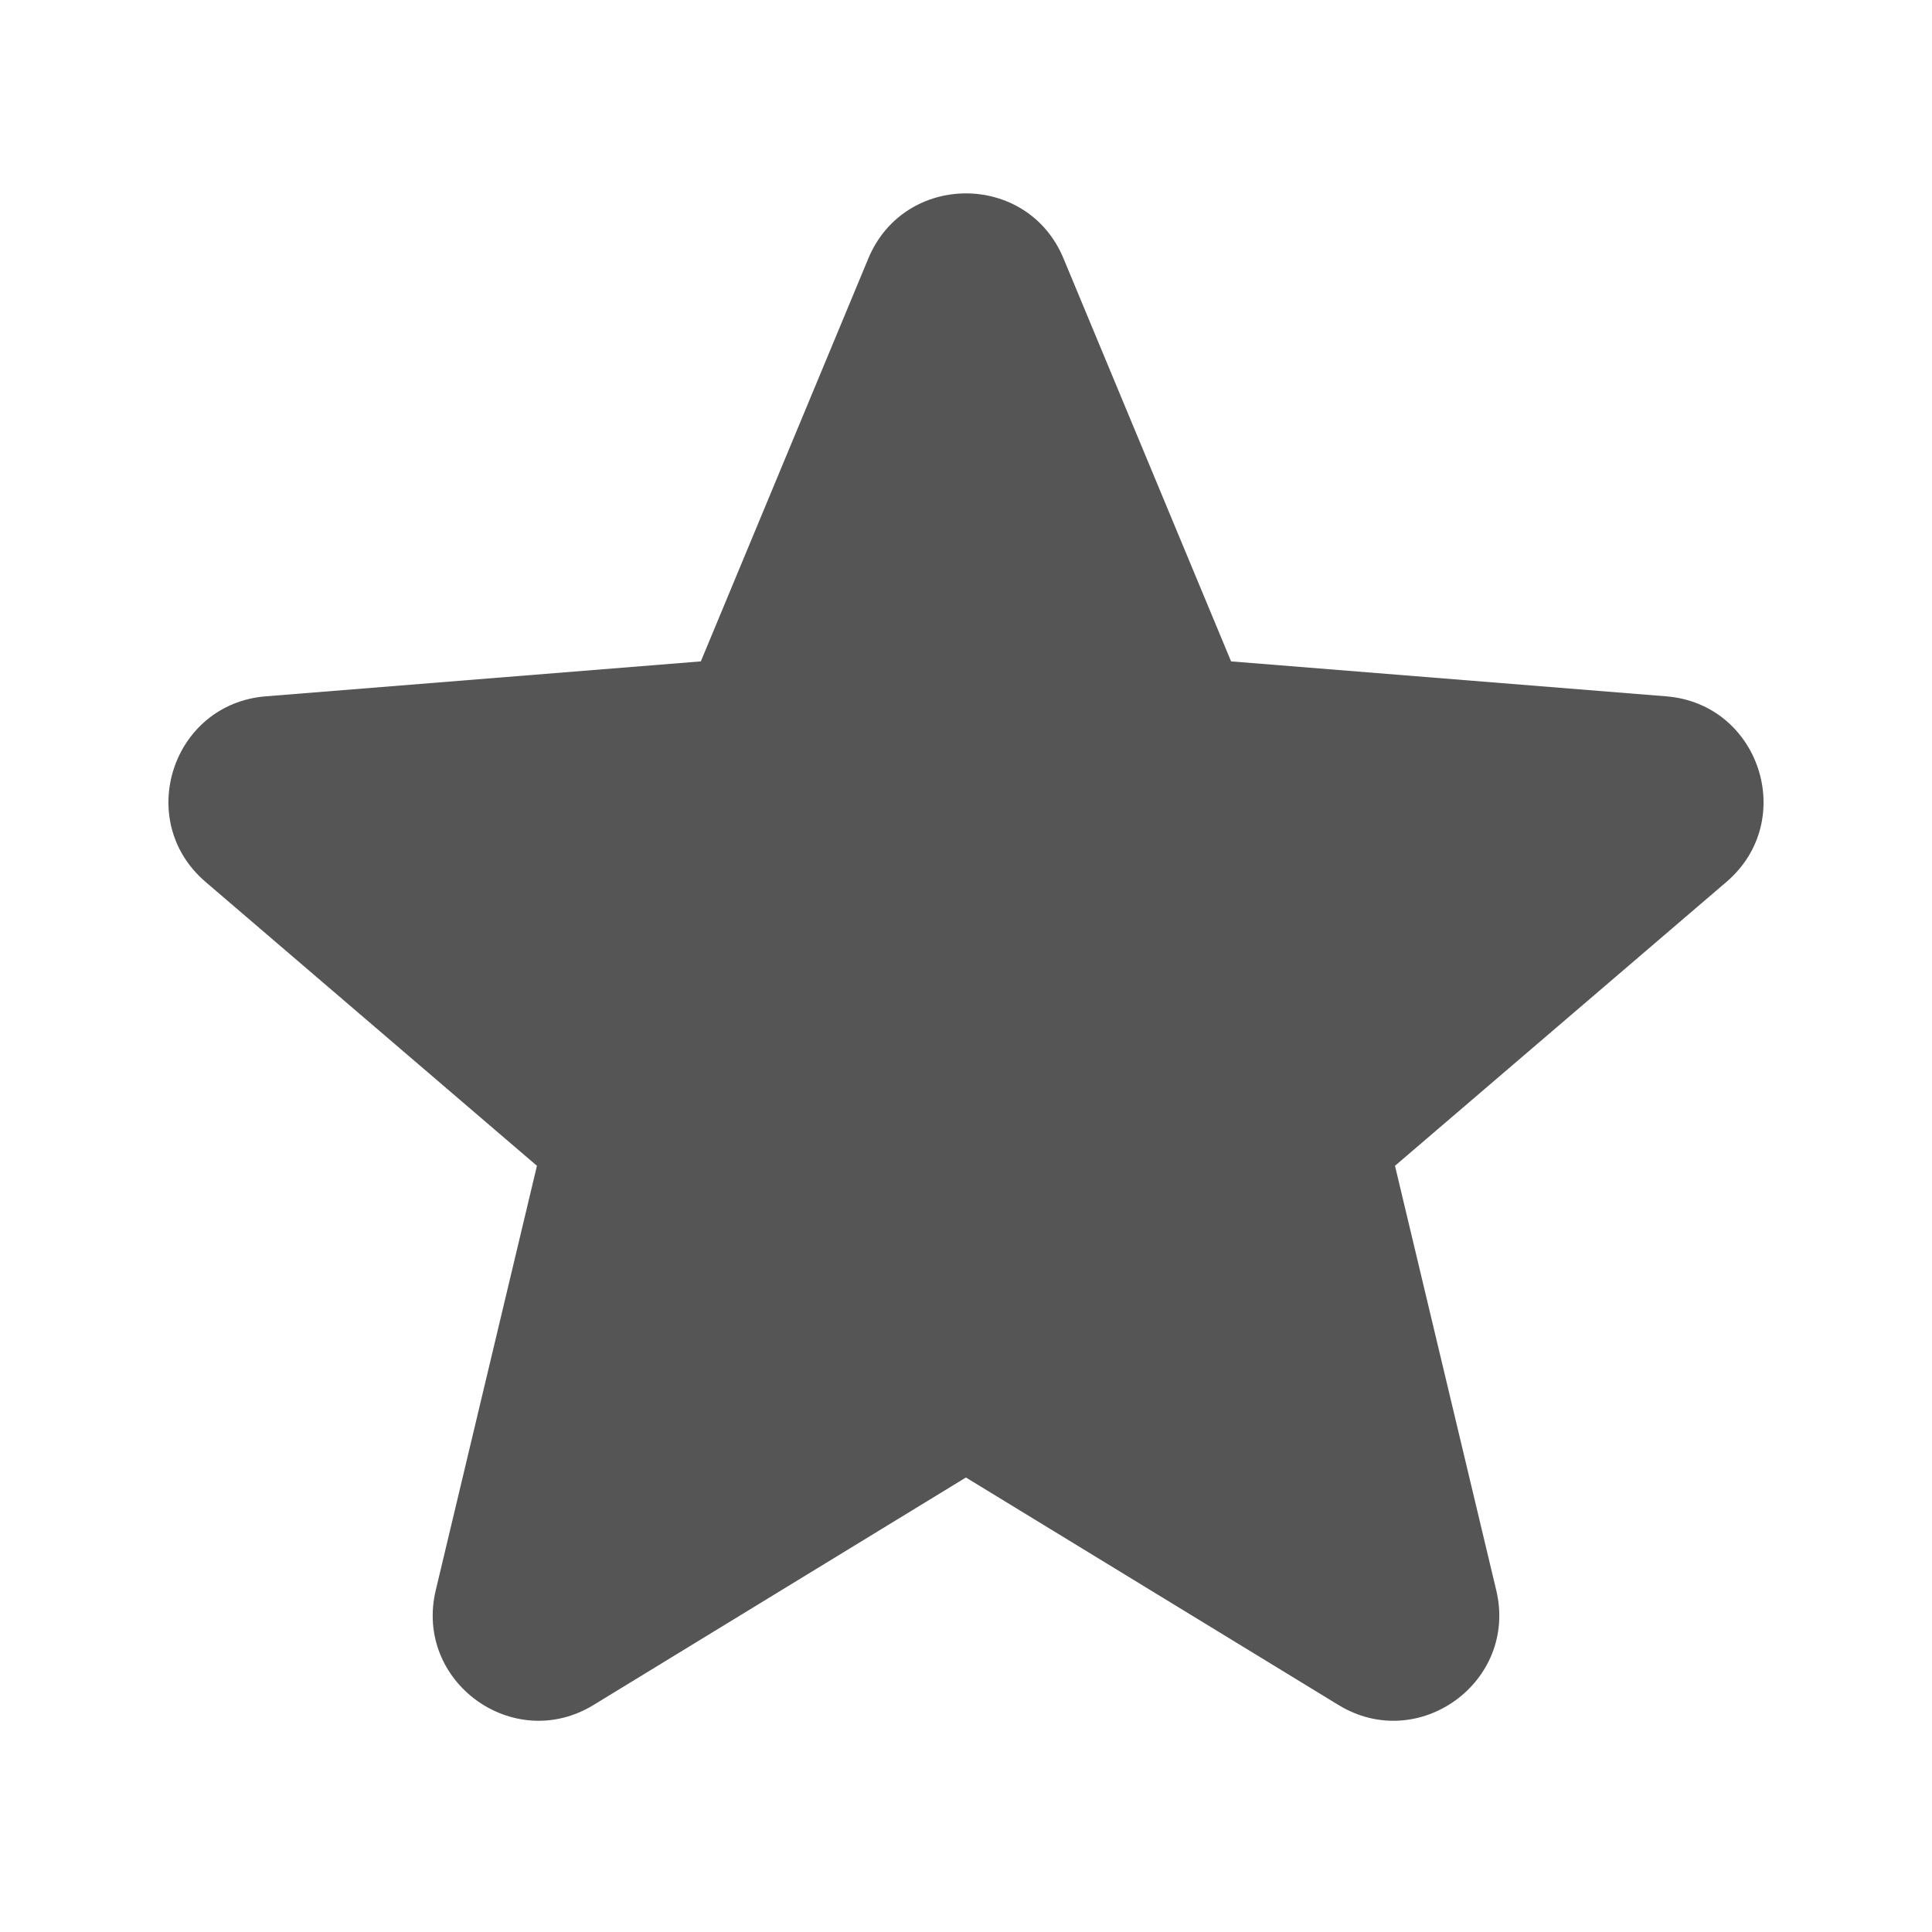
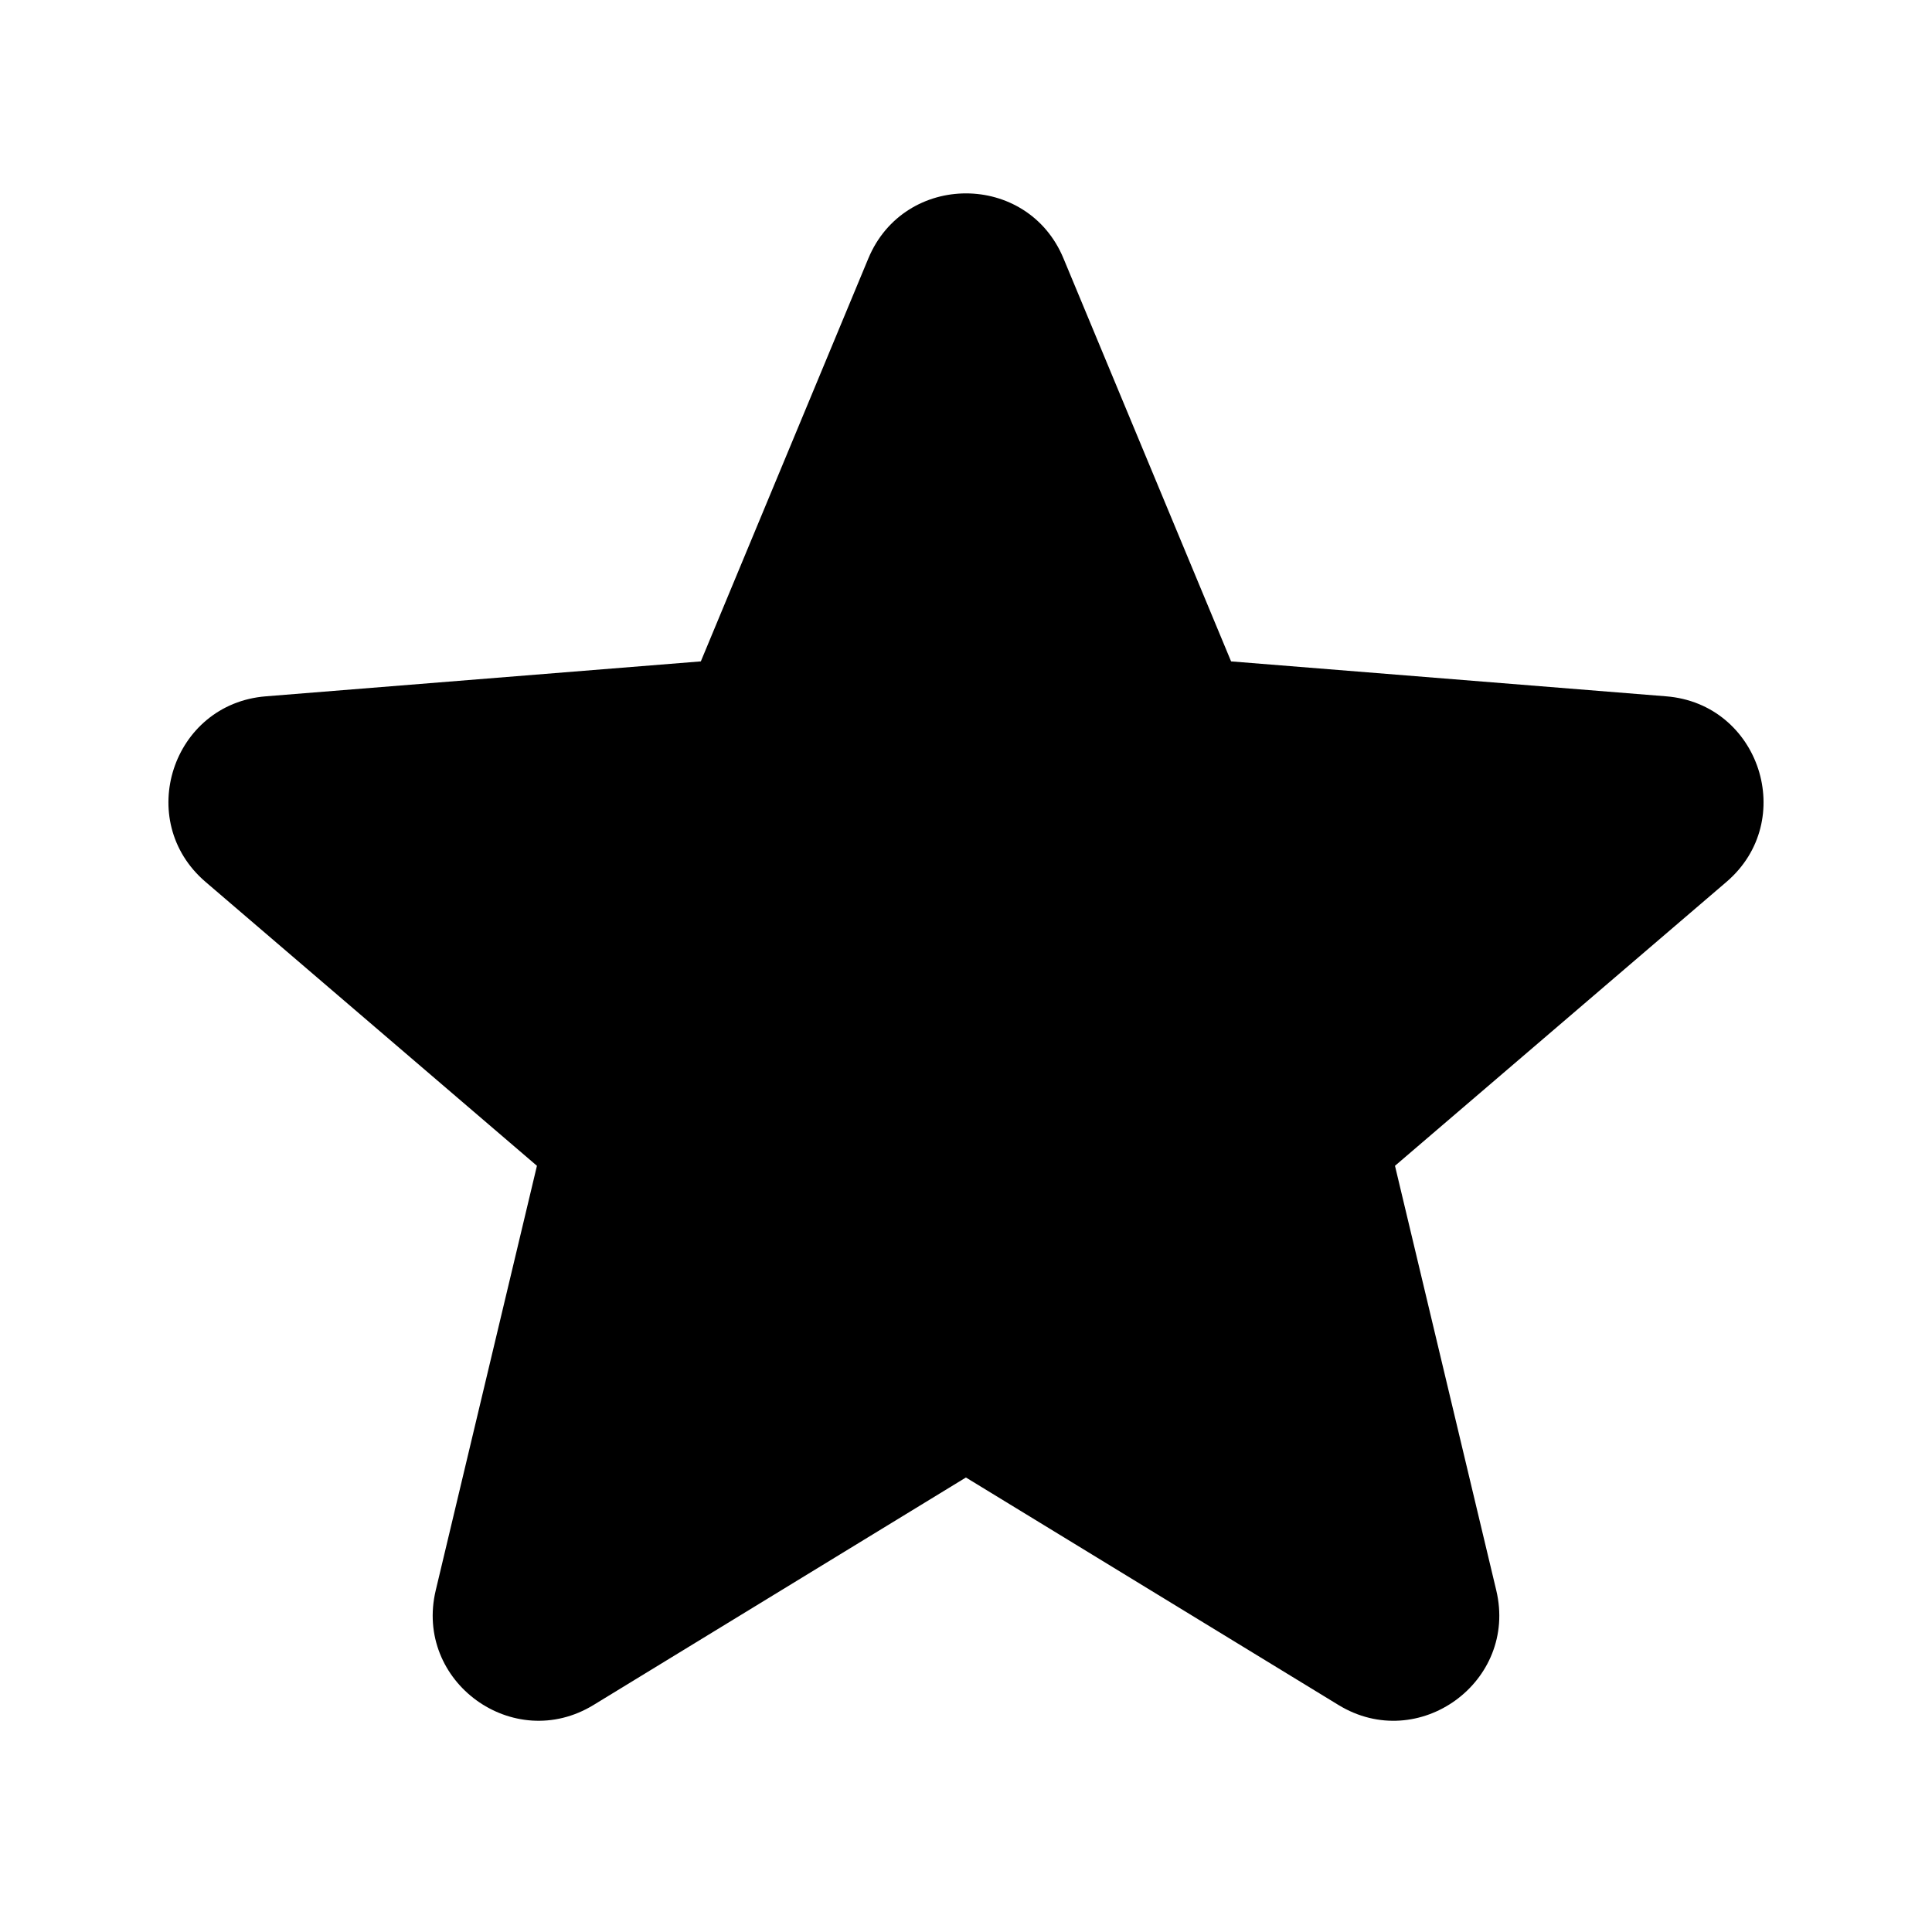
<svg xmlns="http://www.w3.org/2000/svg" width="24" height="24" viewBox="0 0 24 24" fill="none">
-   <path fill-rule="evenodd" clip-rule="evenodd" d="M10.787 3.21C11.236 2.133 12.764 2.133 13.211 3.21L15.293 8.216L20.698 8.65C21.861 8.743 22.334 10.195 21.447 10.955L17.329 14.482L18.587 19.755C18.858 20.891 17.622 21.788 16.627 21.18L11.999 18.354L7.373 21.18C6.377 21.788 5.142 20.89 5.413 19.755L6.67 14.482L2.553 10.955C1.666 10.195 2.138 8.743 3.302 8.65L8.706 8.216L10.787 3.21Z" fill="#555555" />
+   <path fill-rule="evenodd" clip-rule="evenodd" d="M10.787 3.21C11.236 2.133 12.764 2.133 13.211 3.21L15.293 8.216L20.698 8.65C21.861 8.743 22.334 10.195 21.447 10.955L17.329 14.482L18.587 19.755C18.858 20.891 17.622 21.788 16.627 21.18L11.999 18.354L7.373 21.18C6.377 21.788 5.142 20.89 5.413 19.755L6.67 14.482L2.553 10.955C1.666 10.195 2.138 8.743 3.302 8.65L8.706 8.216L10.787 3.21Z" fill="currentColor" />
</svg>
